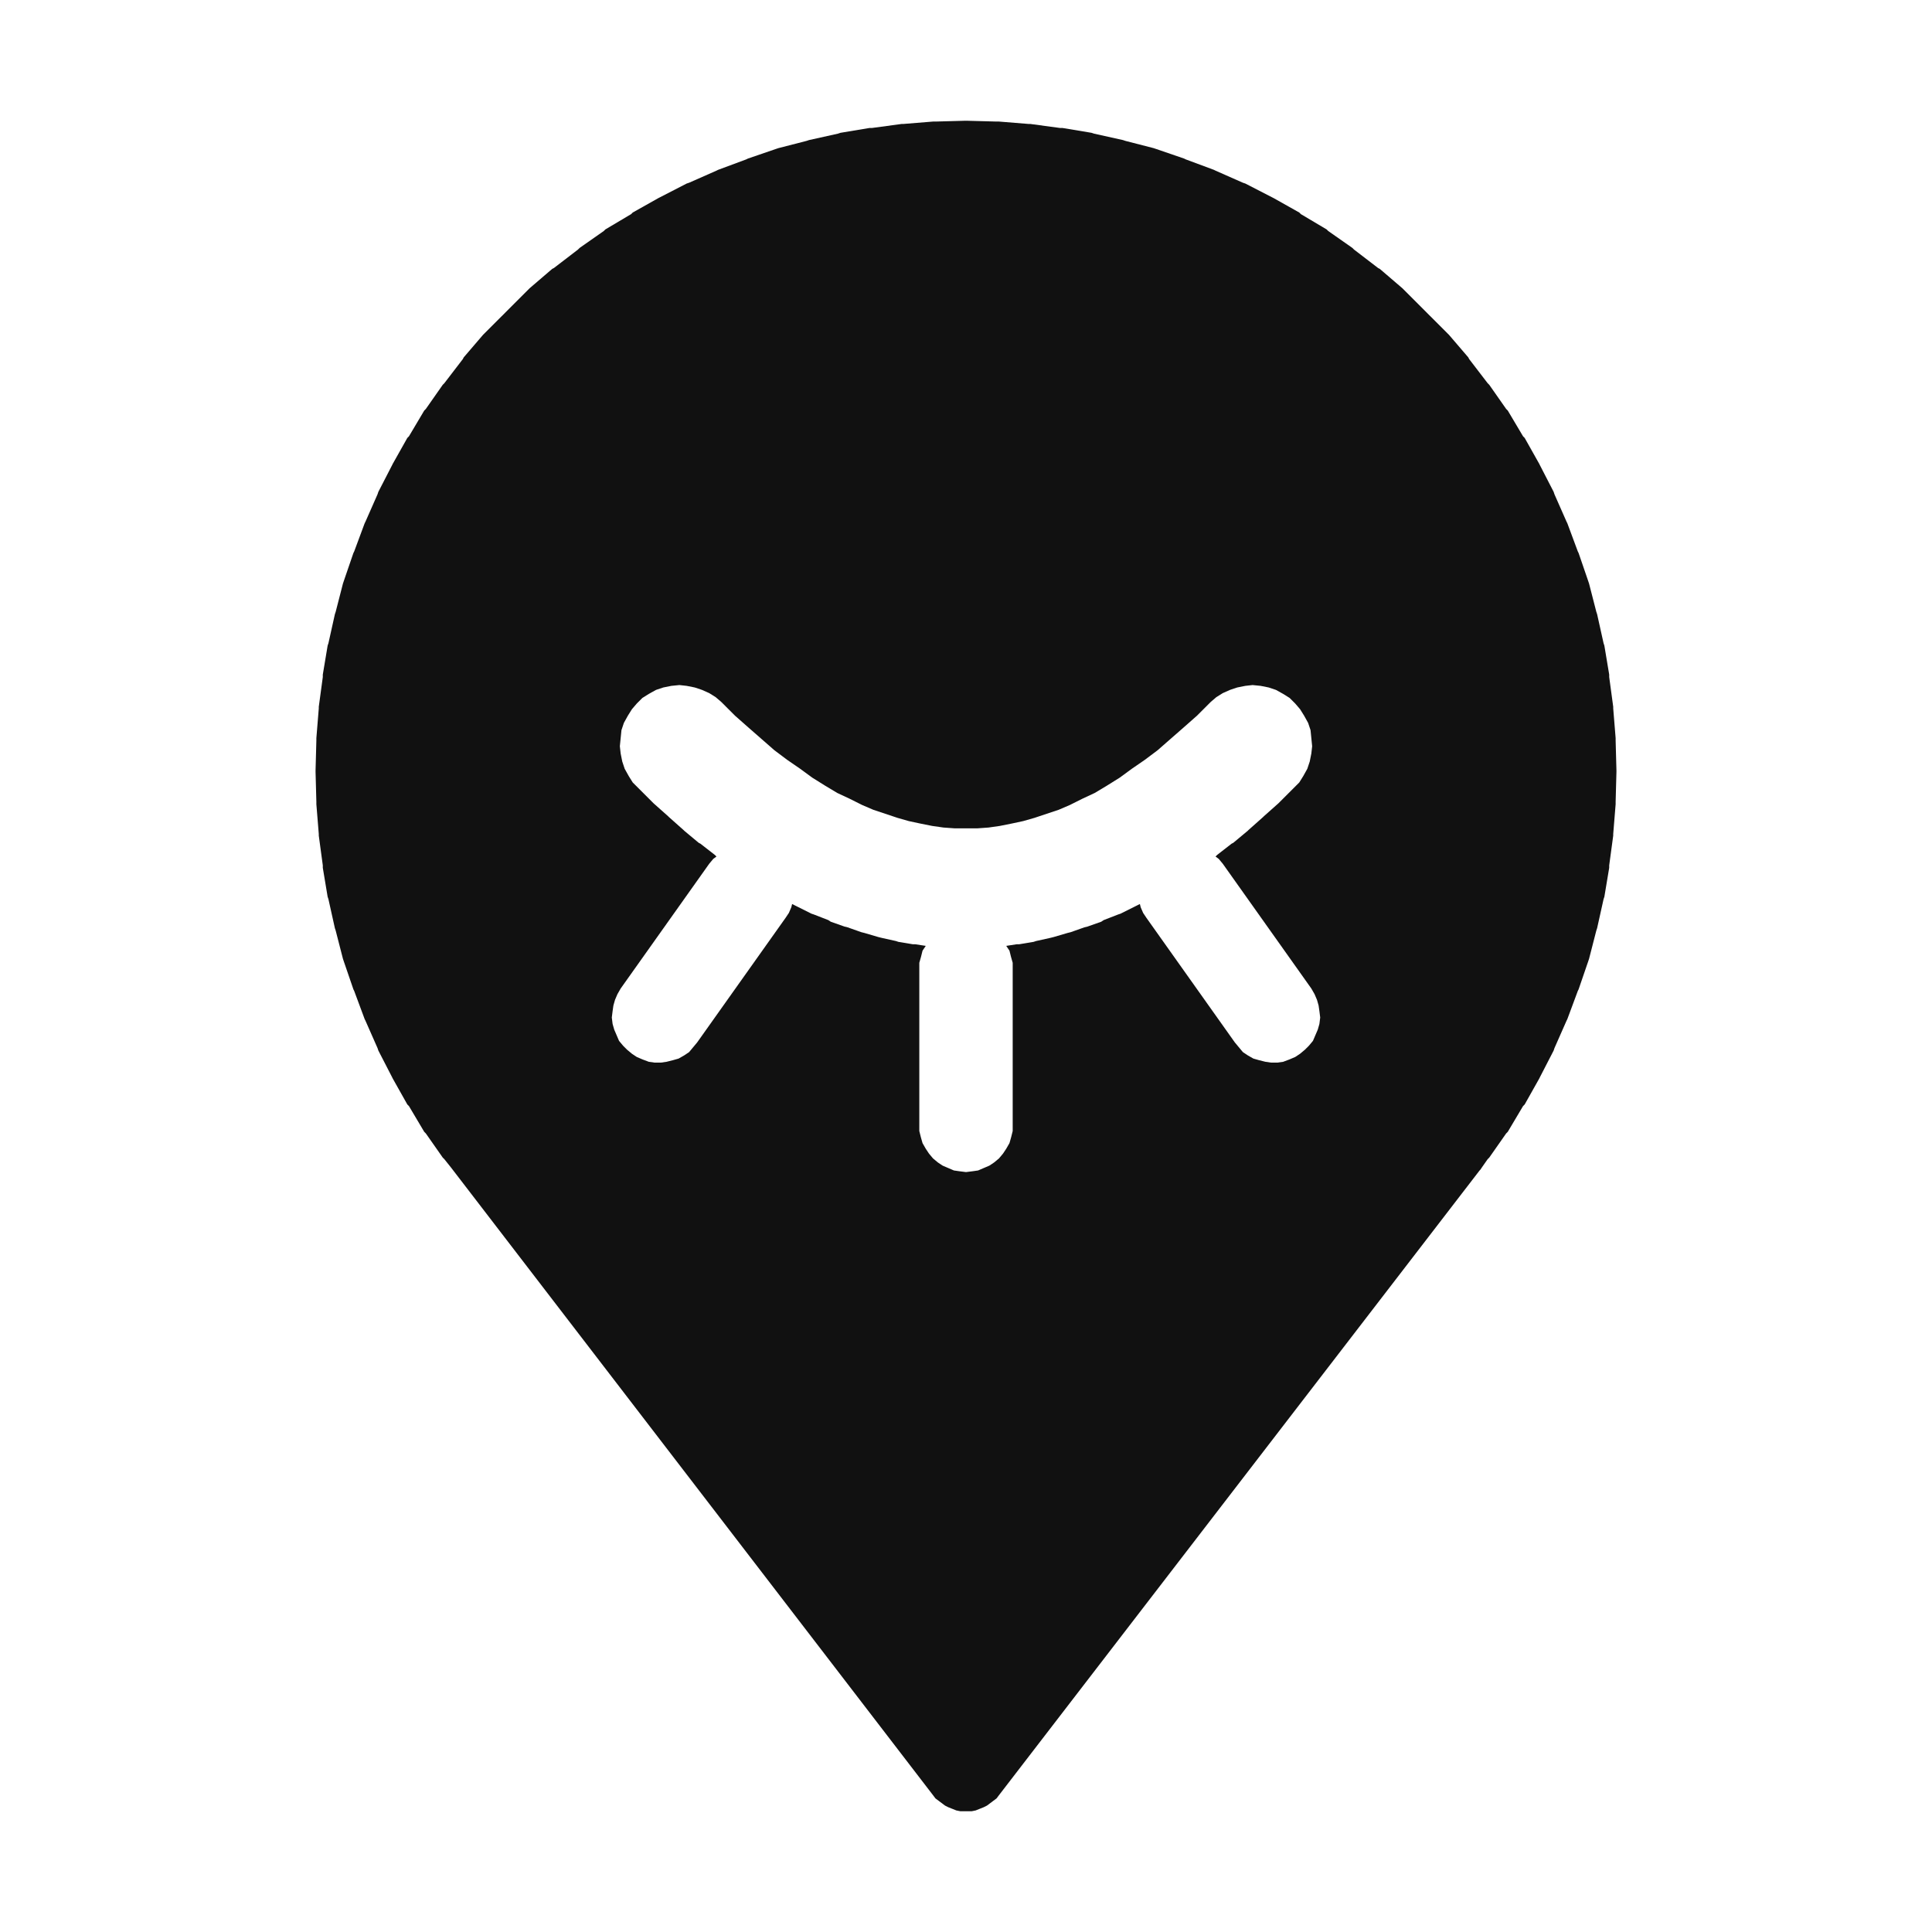
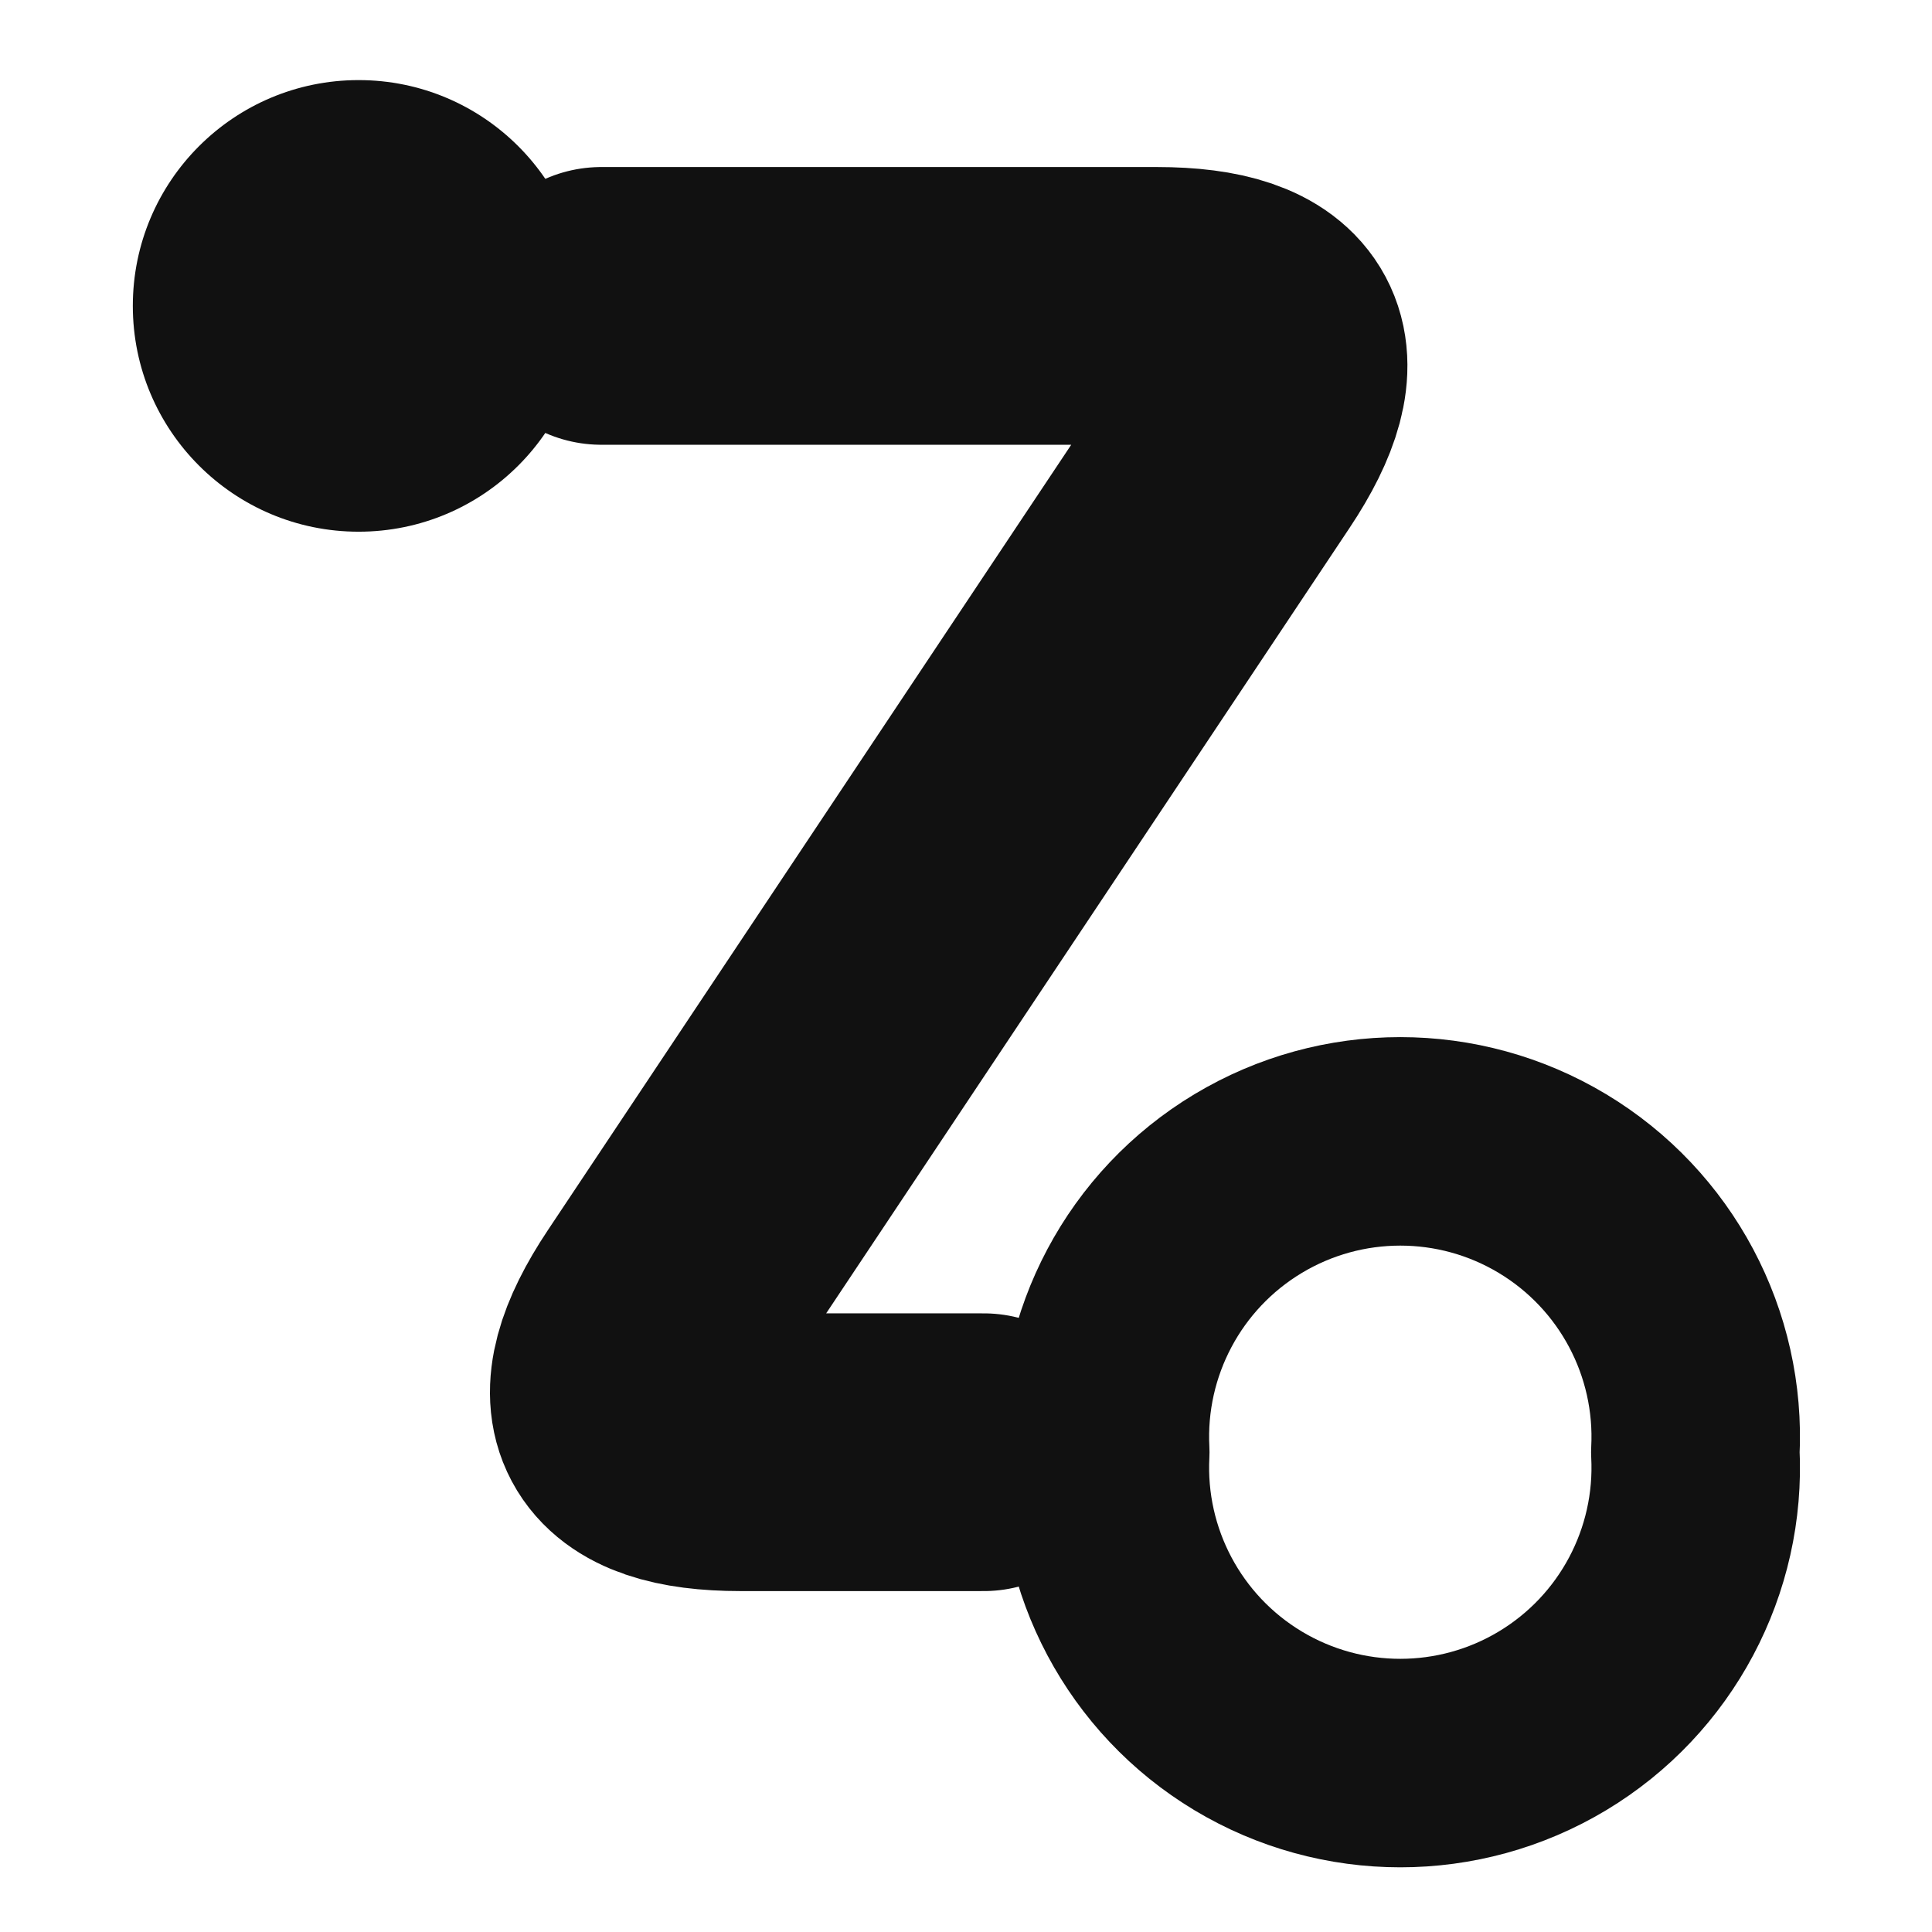
<svg xmlns="http://www.w3.org/2000/svg" viewBox="0 0 24 24">
-   <path fill="#111111" fill-rule="evenodd" d="M18.39,14.53 L18.38,14.54 L12.41,22.30 L12.38,22.34 L12.34,22.37 L12.30,22.40 L12.26,22.43 L12.22,22.45 L12.17,22.47 L12.12,22.49 L12.07,22.50 L12.02,22.50 L11.98,22.50 L11.93,22.50 L11.88,22.49 L11.83,22.47 L11.78,22.45 L11.74,22.43 L11.70,22.40 L11.66,22.37 L11.62,22.34 L11.59,22.30 L5.60,14.50 L5.52,14.40 L5.50,14.38 L5.29,14.08 L5.27,14.06 L5.08,13.74 L5.06,13.72 L4.88,13.40 L4.87,13.38 L4.70,13.05 L4.69,13.02 L4.54,12.68 L4.53,12.66 L4.40,12.31 L4.39,12.29 L4.27,11.94 L4.26,11.91 L4.17,11.56 L4.16,11.53 L4.08,11.17 L4.07,11.14 L4.01,10.78 L4.01,10.75 L3.96,10.38 L3.96,10.36 L3.93,9.99 L3.93,9.96 L3.92,9.59 L3.92,9.57 L3.93,9.20 L3.93,9.17 L3.96,8.80 L3.96,8.78 L4.01,8.41 L4.01,8.38 L4.07,8.02 L4.08,7.99 L4.16,7.63 L4.17,7.60 L4.26,7.25 L4.27,7.22 L4.39,6.87 L4.40,6.85 L4.53,6.50 L4.54,6.48 L4.69,6.14 L4.70,6.11 L4.87,5.78 L4.88,5.76 L5.06,5.44 L5.08,5.42 L5.27,5.10 L5.29,5.08 L5.50,4.78 L5.52,4.76 L5.75,4.46 L5.76,4.44 L6.00,4.16 L6.02,4.14 L6.28,3.88 L6.30,3.86 L6.56,3.60 L6.58,3.58 L6.86,3.34 L6.88,3.33 L7.18,3.10 L7.20,3.08 L7.50,2.87 L7.52,2.85 L7.84,2.66 L7.86,2.64 L8.18,2.46 L8.20,2.45 L8.53,2.28 L8.56,2.27 L8.90,2.12 L8.92,2.11 L9.27,1.98 L9.29,1.97 L9.64,1.85 L9.67,1.84 L10.02,1.75 L10.05,1.74 L10.41,1.66 L10.44,1.65 L10.80,1.59 L10.83,1.59 L11.20,1.54 L11.22,1.54 L11.59,1.51 L11.62,1.51 L11.99,1.50 L12.01,1.50 L12.38,1.51 L12.41,1.51 L12.78,1.54 L12.80,1.54 L13.17,1.59 L13.20,1.59 L13.56,1.65 L13.59,1.66 L13.95,1.74 L13.98,1.75 L14.33,1.84 L14.36,1.85 L14.71,1.97 L14.73,1.98 L15.08,2.11 L15.10,2.12 L15.44,2.27 L15.47,2.28 L15.80,2.45 L15.82,2.46 L16.14,2.64 L16.16,2.66 L16.48,2.85 L16.50,2.87 L16.80,3.08 L16.82,3.10 L17.12,3.33 L17.14,3.34 L17.42,3.58 L17.44,3.60 L17.70,3.86 L17.72,3.88 L17.98,4.14 L18.00,4.16 L18.24,4.44 L18.25,4.46 L18.48,4.76 L18.50,4.78 L18.71,5.08 L18.73,5.10 L18.92,5.42 L18.94,5.44 L19.12,5.76 L19.13,5.78 L19.30,6.11 L19.31,6.14 L19.46,6.48 L19.47,6.50 L19.60,6.85 L19.61,6.87 L19.73,7.22 L19.74,7.25 L19.83,7.60 L19.84,7.63 L19.92,7.99 L19.93,8.02 L19.99,8.38 L19.99,8.41 L20.04,8.78 L20.04,8.80 L20.07,9.17 L20.07,9.20 L20.08,9.57 L20.08,9.59 L20.07,9.96 L20.07,9.99 L20.04,10.36 L20.04,10.38 L19.99,10.75 L19.99,10.78 L19.93,11.14 L19.92,11.17 L19.84,11.53 L19.83,11.56 L19.74,11.91 L19.73,11.94 L19.61,12.29 L19.60,12.31 L19.47,12.66 L19.46,12.68 L19.31,13.02 L19.30,13.05 L19.13,13.38 L19.12,13.40 L18.94,13.72 L18.92,13.74 L18.73,14.06 L18.71,14.08 L18.50,14.38 L18.48,14.40 L18.41,14.50 L18.39,14.53 Z M8.12,9.98 L8.30,10.14 L8.31,10.15 L8.49,10.31 L8.50,10.32 L8.68,10.47 L8.70,10.48 L8.88,10.62 L8.90,10.64 L8.86,10.67 L8.81,10.73 L7.71,12.28 L7.67,12.35 L7.64,12.42 L7.62,12.49 L7.61,12.56 L7.60,12.64 L7.61,12.72 L7.63,12.79 L7.66,12.86 L7.69,12.93 L7.74,12.99 L7.79,13.04 L7.85,13.09 L7.91,13.13 L7.98,13.16 L8.06,13.19 L8.13,13.20 L8.21,13.20 L8.28,13.19 L8.36,13.17 L8.43,13.15 L8.50,13.11 L8.56,13.07 L8.61,13.01 L8.66,12.95 L9.76,11.40 L9.80,11.34 L9.83,11.27 L9.84,11.23 L9.88,11.25 L9.90,11.26 L10.08,11.35 L10.11,11.36 L10.29,11.43 L10.32,11.45 L10.49,11.51 L10.53,11.52 L10.70,11.58 L10.74,11.59 L10.91,11.64 L10.95,11.65 L11.13,11.69 L11.16,11.70 L11.34,11.73 L11.37,11.73 L11.50,11.75 L11.46,11.81 L11.44,11.89 L11.42,11.96 L11.42,12.04 L11.42,13.98 L11.42,14.05 L11.44,14.13 L11.46,14.20 L11.50,14.27 L11.54,14.33 L11.59,14.39 L11.65,14.44 L11.71,14.48 L11.78,14.51 L11.85,14.54 L11.92,14.55 L12.00,14.56 L12.08,14.55 L12.15,14.54 L12.22,14.51 L12.29,14.48 L12.35,14.44 L12.41,14.39 L12.46,14.33 L12.50,14.27 L12.54,14.20 L12.56,14.13 L12.58,14.05 L12.58,13.98 L12.58,12.04 L12.58,11.96 L12.56,11.89 L12.54,11.81 L12.50,11.75 L12.63,11.73 L12.66,11.73 L12.84,11.70 L12.87,11.69 L13.05,11.65 L13.09,11.64 L13.26,11.59 L13.30,11.58 L13.47,11.52 L13.51,11.51 L13.68,11.45 L13.71,11.43 L13.89,11.36 L13.92,11.35 L14.10,11.26 L14.12,11.25 L14.16,11.23 L14.17,11.27 L14.20,11.34 L14.24,11.40 L15.34,12.95 L15.39,13.01 L15.44,13.07 L15.50,13.11 L15.57,13.15 L15.64,13.17 L15.72,13.19 L15.79,13.20 L15.87,13.20 L15.94,13.19 L16.02,13.16 L16.09,13.13 L16.15,13.09 L16.21,13.04 L16.26,12.99 L16.31,12.93 L16.34,12.86 L16.37,12.79 L16.39,12.72 L16.40,12.64 L16.39,12.56 L16.38,12.49 L16.36,12.42 L16.33,12.35 L16.29,12.28 L15.19,10.73 L15.14,10.67 L15.10,10.64 L15.12,10.62 L15.30,10.48 L15.32,10.47 L15.50,10.32 L15.51,10.31 L15.69,10.15 L15.70,10.14 L15.88,9.98 L15.90,9.96 L16.07,9.79 L16.14,9.72 L16.19,9.64 L16.24,9.55 L16.27,9.46 L16.29,9.36 L16.30,9.27 L16.29,9.17 L16.28,9.07 L16.25,8.98 L16.20,8.89 L16.15,8.81 L16.09,8.74 L16.02,8.67 L15.94,8.62 L15.85,8.57 L15.76,8.54 L15.66,8.52 L15.56,8.51 L15.47,8.52 L15.37,8.54 L15.28,8.57 L15.19,8.61 L15.11,8.66 L15.04,8.72 L14.87,8.89 L14.70,9.04 L14.54,9.18 L14.38,9.32 L14.22,9.44 L14.06,9.55 L13.91,9.66 L13.75,9.76 L13.60,9.85 L13.45,9.92 L13.29,10.00 L13.15,10.06 L13.00,10.11 L12.85,10.16 L12.71,10.20 L12.57,10.23 L12.42,10.26 L12.28,10.28 L12.14,10.29 L12.00,10.29 L11.86,10.29 L11.72,10.28 L11.58,10.26 L11.43,10.23 L11.29,10.20 L11.15,10.16 L11.00,10.11 L10.85,10.06 L10.71,10.00 L10.55,9.92 L10.40,9.85 L10.25,9.76 L10.09,9.66 L9.94,9.55 L9.78,9.44 L9.62,9.32 L9.46,9.18 L9.30,9.04 L9.13,8.89 L8.96,8.72 L8.89,8.66 L8.81,8.61 L8.72,8.57 L8.63,8.54 L8.53,8.52 L8.44,8.51 L8.34,8.52 L8.24,8.54 L8.15,8.57 L8.06,8.62 L7.98,8.67 L7.91,8.74 L7.85,8.81 L7.80,8.89 L7.75,8.98 L7.72,9.07 L7.71,9.17 L7.70,9.27 L7.71,9.36 L7.73,9.46 L7.76,9.55 L7.81,9.64 L7.86,9.72 L7.93,9.79 L8.10,9.96 Z" />
+   <path d="M1.65,3.8 a2.8,2.8 0 1,0 5.61,0 a2.8,2.8 0 1,0 -5.61,0 Z" fill="#111111" />
+   <path d="M7.47,3.8 L14.37,3.8 Q16.53,3.8 15.33,5.6 L8.24,16.24 Q7.04,18.04 9.2,18.04 L12.22,18.04" fill="none" stroke="#111111" stroke-width="3.45" stroke-linecap="round" stroke-linejoin="round" />
+   <path d="M13.73,18.04 a3.67,3.67 0 1,0 7.33,0 a3.67,3.67 0 1,0 -7.33,0 Z" fill="none" stroke="#111111" stroke-width="2.59" stroke-linecap="round" stroke-linejoin="round" />
</svg>
